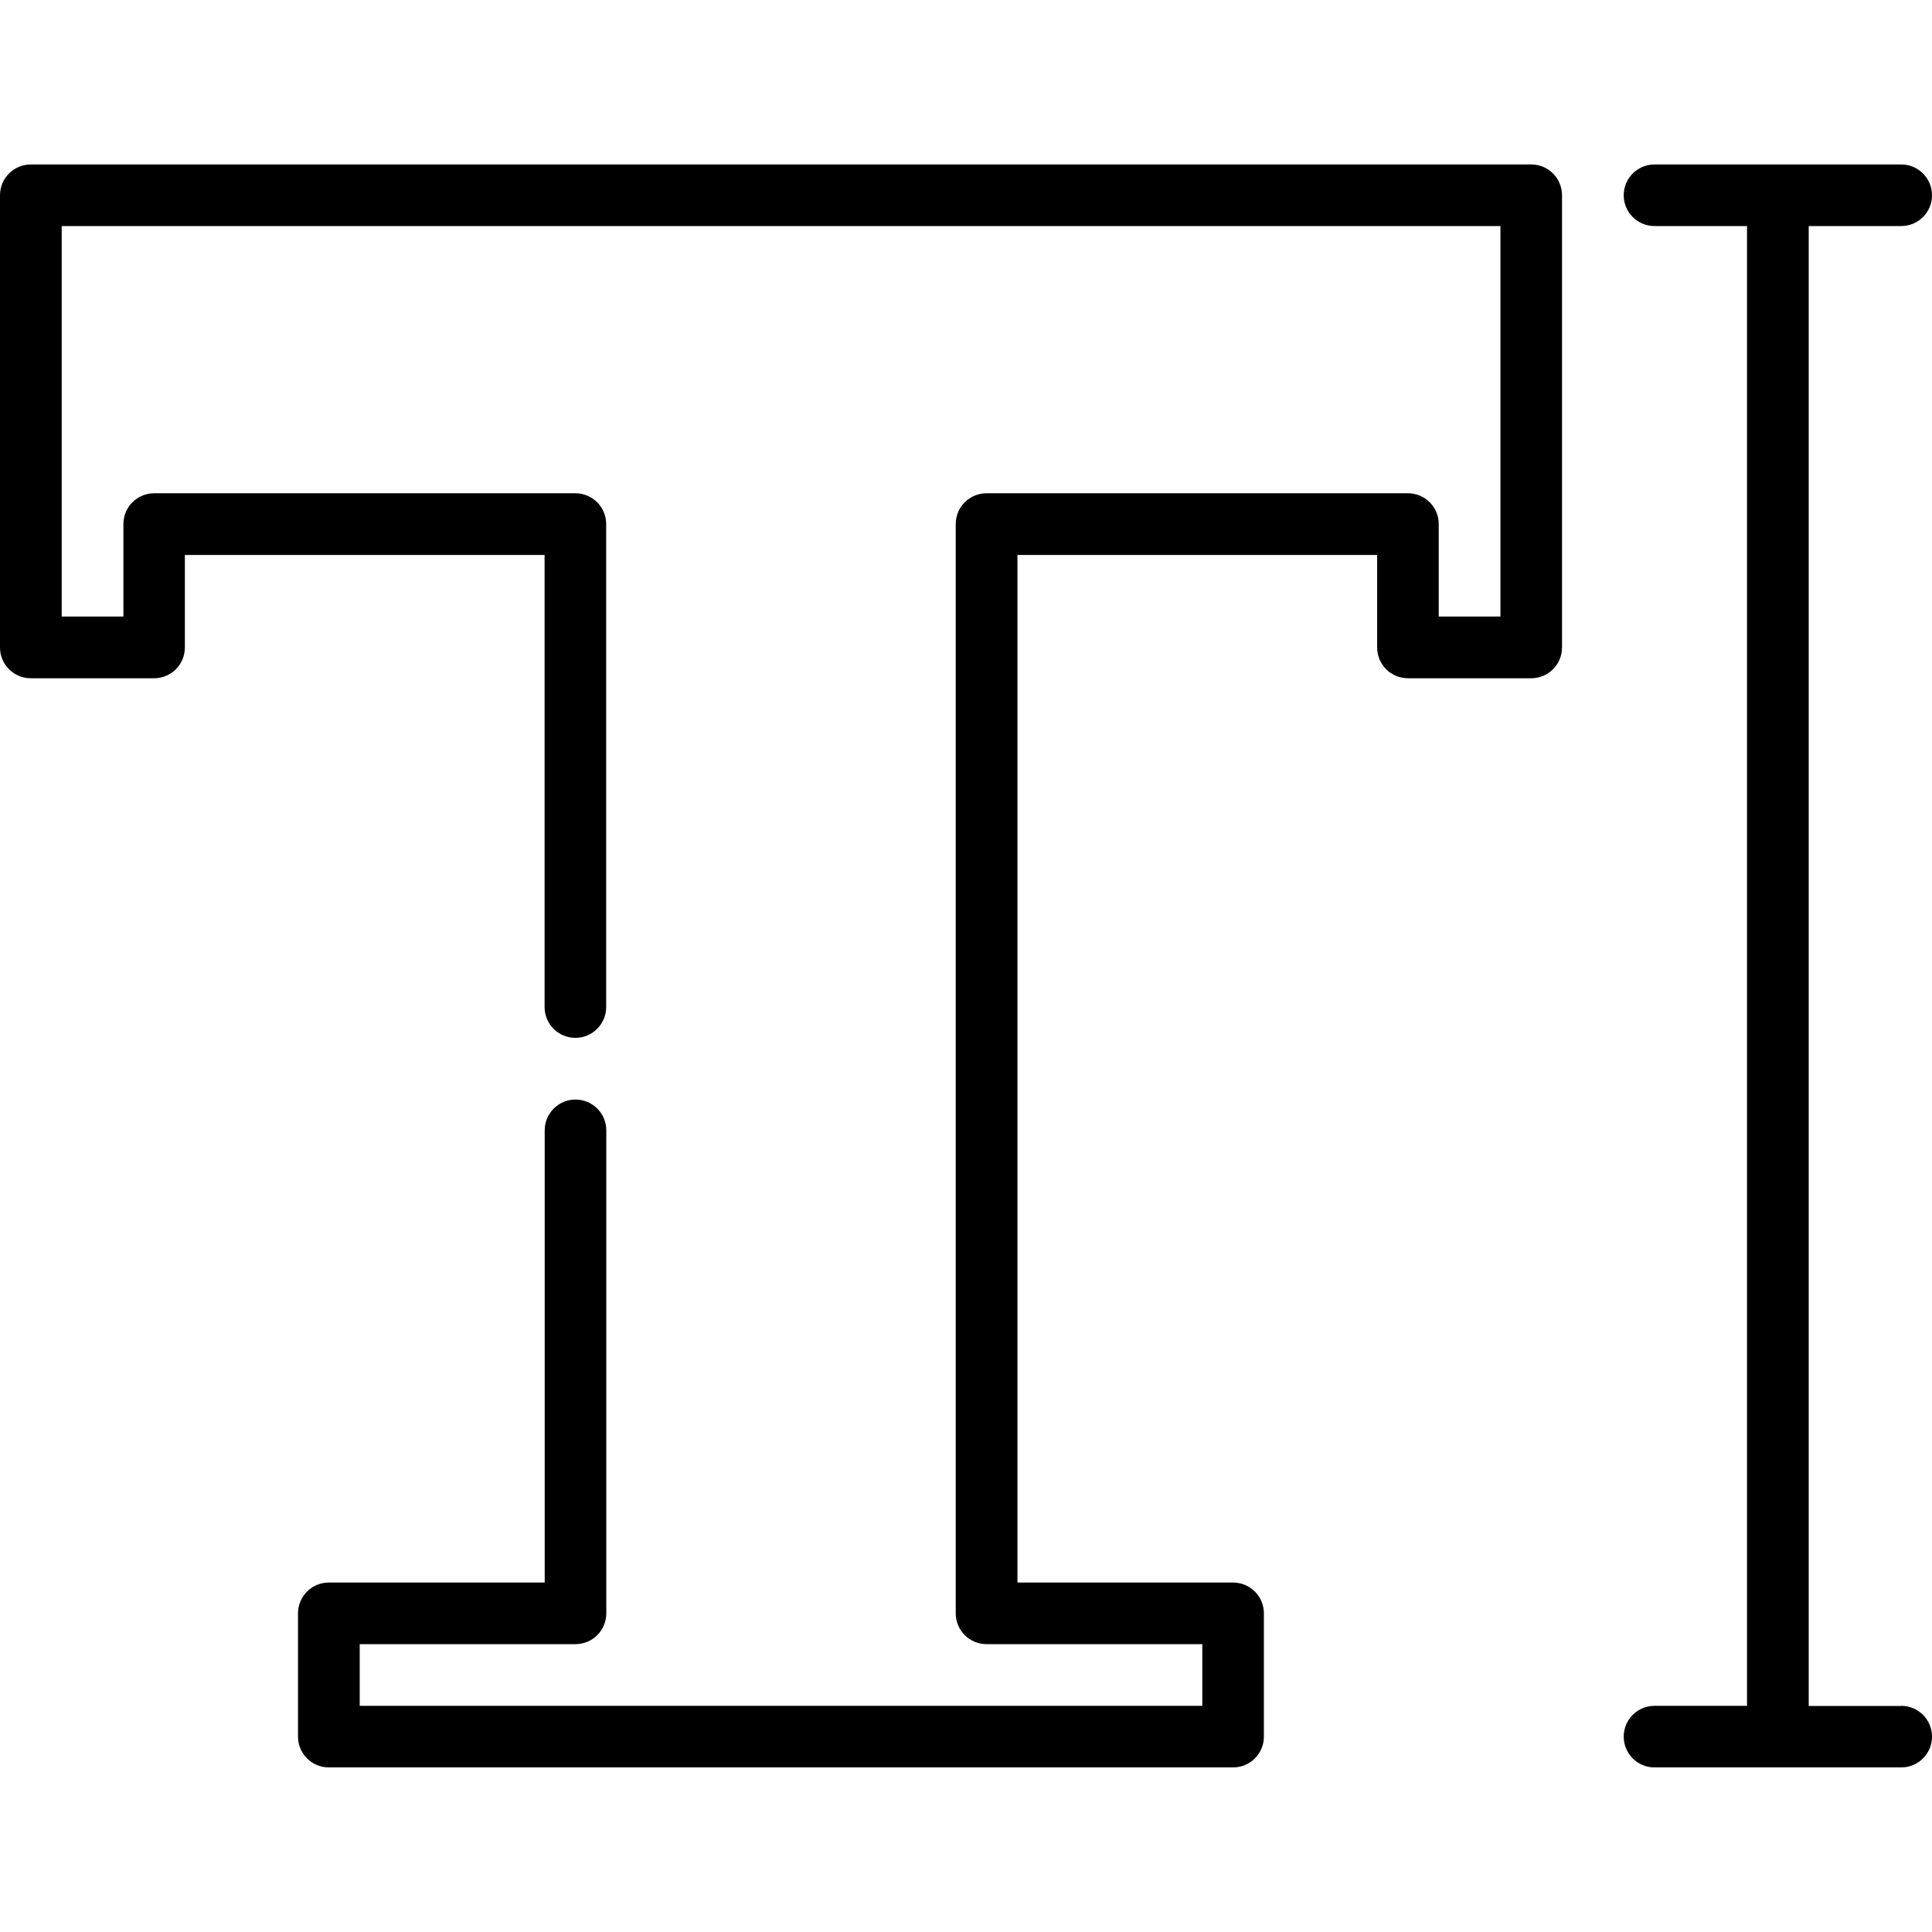
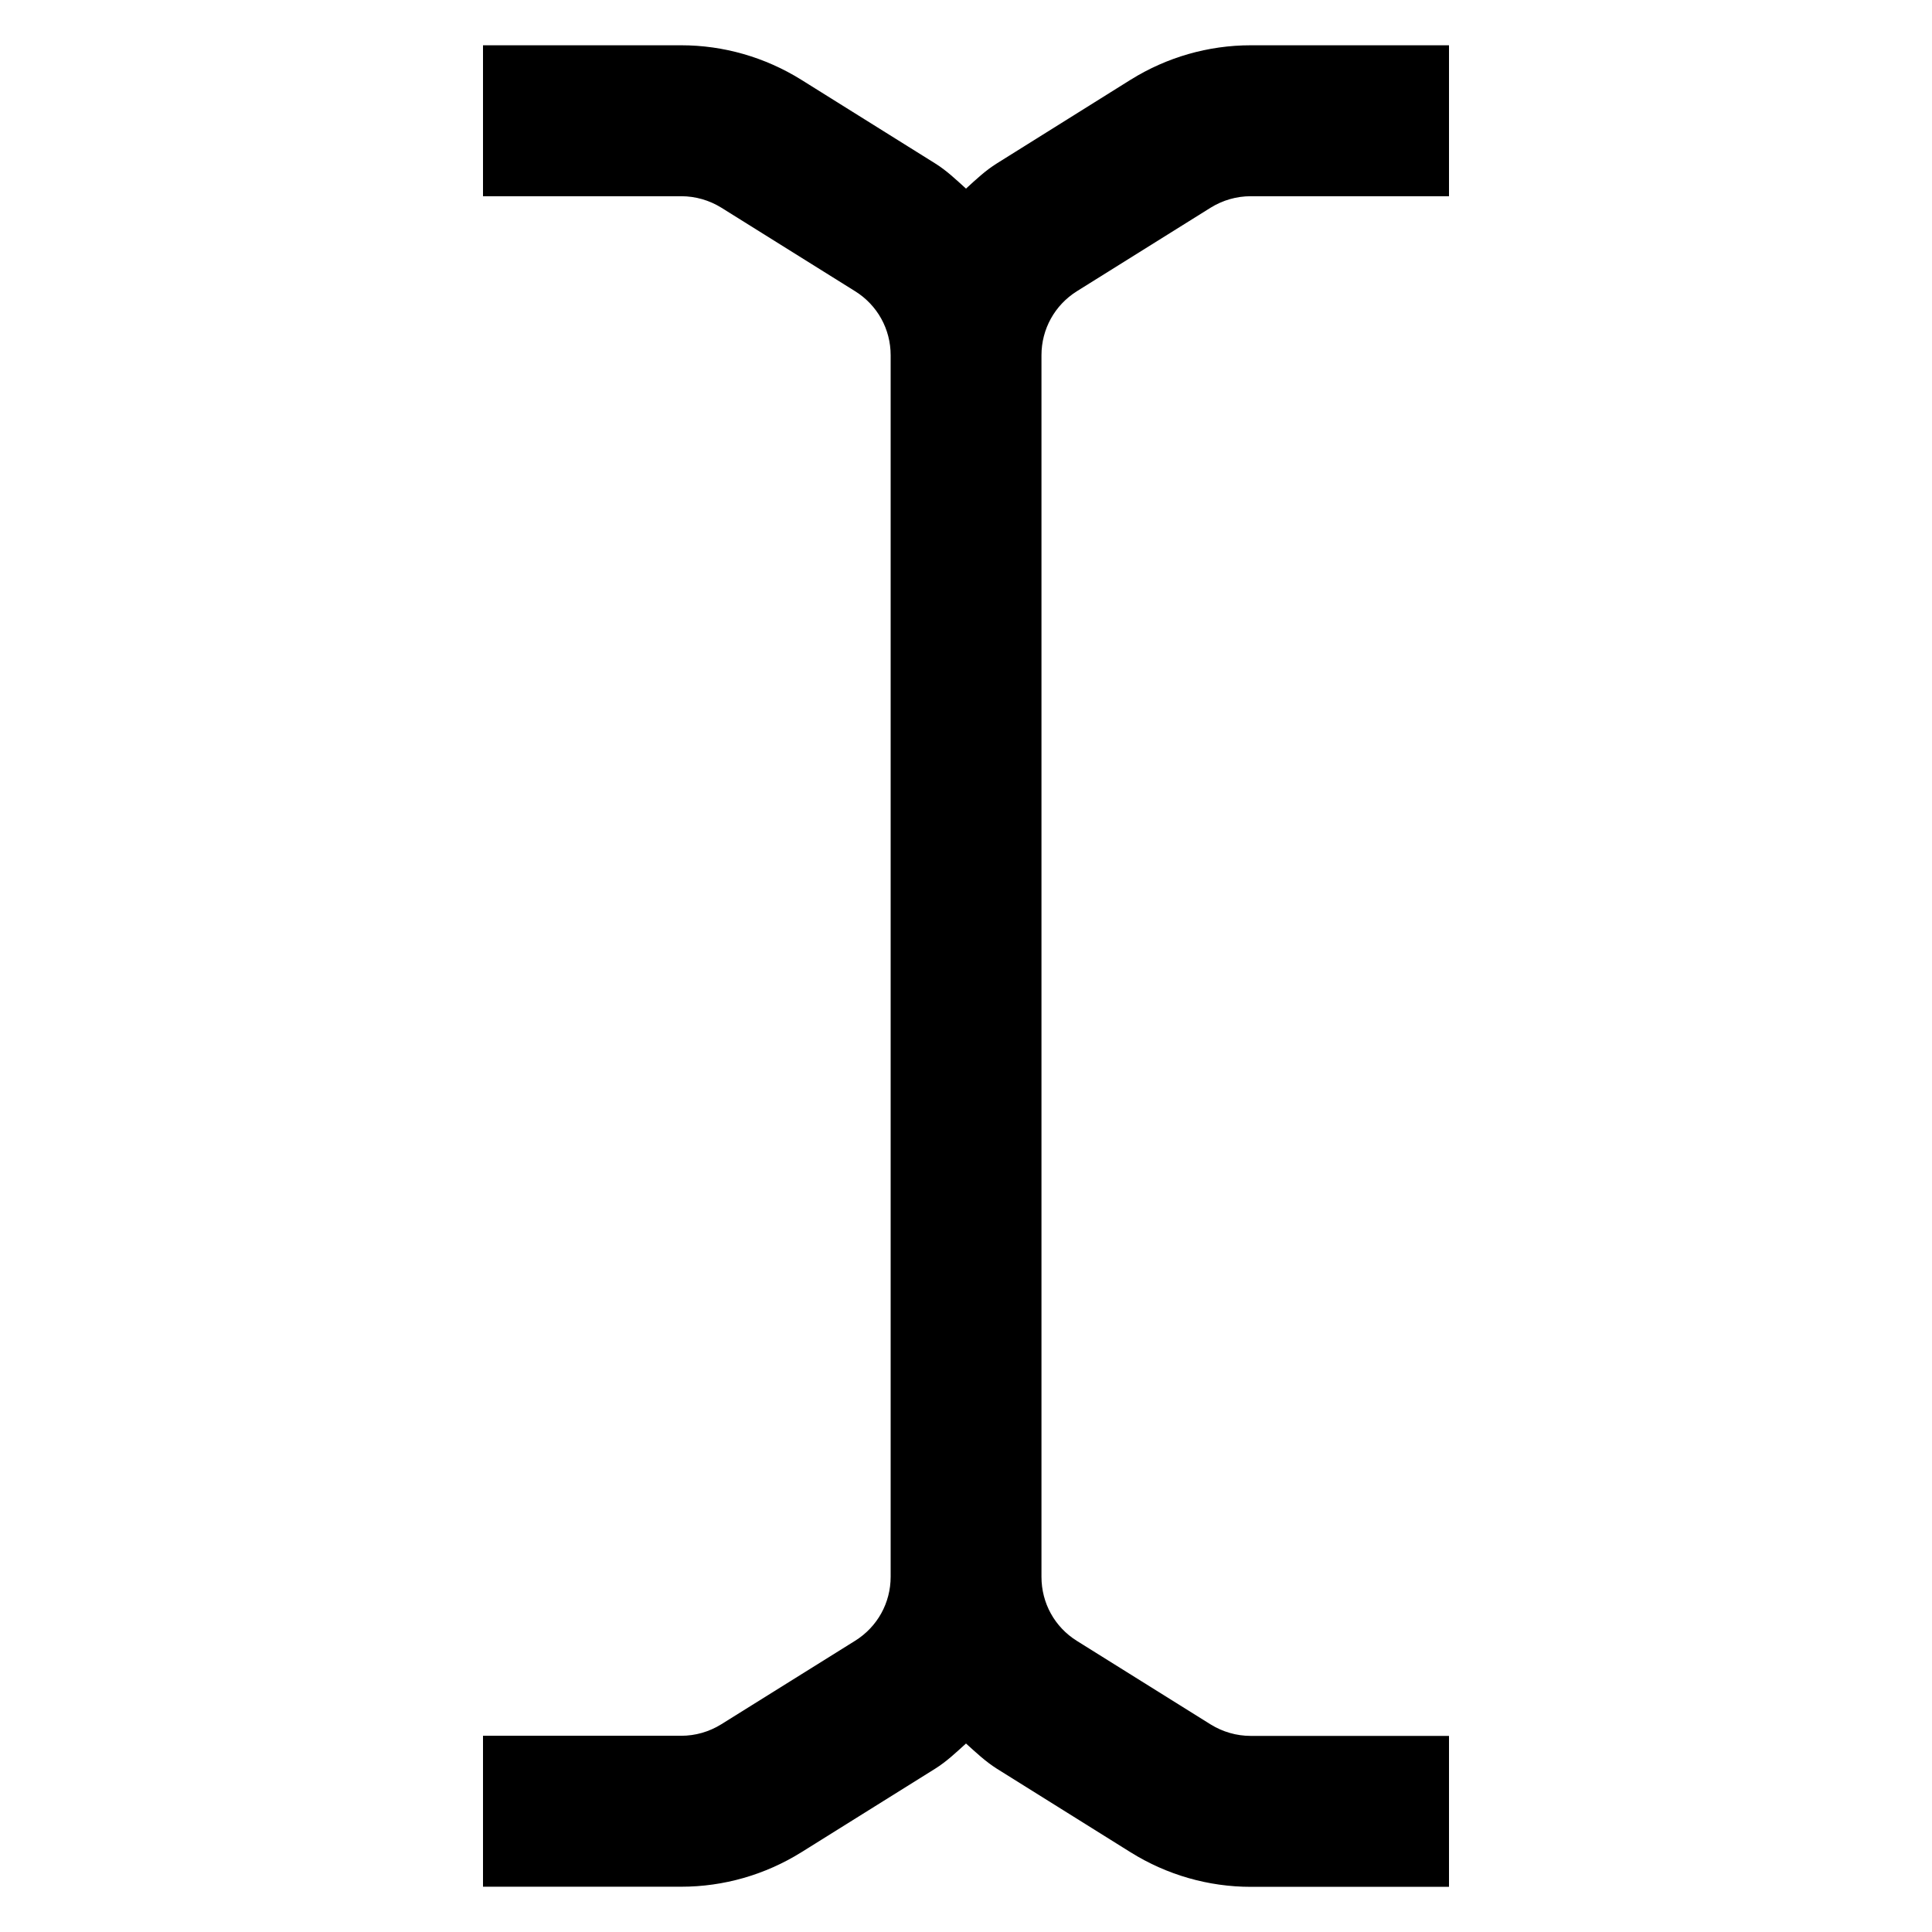
- <svg xmlns="http://www.w3.org/2000/svg" viewBox="0 0 16 16">
-   <path d="M12.681 1.362H.255c-.141 0-.255.114-.255.255v3.745c0 .141.114.255.255.255h1.021c.141 0 .255-.114.255-.255v-.766H4.51V8.34c0 .141.114.255.255.255s.255-.114.255-.255v-4c0-.141-.114-.255-.255-.255H1.277c-.141 0-.255.114-.255.255v.766H.511V1.872h11.915v3.234h-.511V4.34c0-.141-.114-.255-.255-.255H8.17c-.141 0-.255.114-.255.255v9.021c0 .141.114.255.255.255h1.787v.511H2.979v-.511h1.787c.141 0 .255-.114.255-.255v-4c0-.141-.114-.255-.255-.255s-.255.114-.255.255v3.745H2.723c-.141 0-.255.114-.255.255v1.021c0 .141.114.255.255.255h7.489c.141 0 .255-.114.255-.255v-1.021c0-.141-.114-.255-.255-.255H8.426v-8.51h2.979v.766c0 .141.114.255.255.255h1.021c.141 0 .255-.114.255-.255V1.617c0-.141-.114-.255-.255-.255zm3.064 12.766h-.766V1.872h.766c.141 0 .255-.114.255-.255s-.114-.255-.255-.255h-2.043c-.141 0-.255.114-.255.255s.114.255.255.255h.766v12.255h-.766c-.141 0-.255.114-.255.255s.114.255.255.255h2.043c.141 0 .255-.114.255-.255s-.114-.255-.255-.255z" />
+ <svg xmlns="http://www.w3.org/2000/svg" width="16" height="16" viewBox="0 0 16 16" fill="none">
+   <path d="M8.625 2.942C8.625 2.725 8.735 2.527 8.918 2.412L10.026 1.72C10.126 1.658 10.24 1.625 10.358 1.625H12V0.375H10.358C10.006 0.375 9.663 0.474 9.364 0.66L8.256 1.353C8.161 1.412 8.081 1.488 8 1.562C7.918 1.488 7.839 1.412 7.744 1.353L6.635 0.66C6.336 0.474 5.993 0.375 5.642 0.375H4V1.625H5.642C5.759 1.625 5.874 1.658 5.974 1.72L7.082 2.412C7.266 2.527 7.376 2.725 7.376 2.942V8V13.058C7.376 13.275 7.266 13.473 7.082 13.588L5.973 14.28C5.873 14.342 5.759 14.375 5.641 14.375H4V15.625H5.642C5.994 15.625 6.337 15.526 6.636 15.34L7.744 14.648C7.84 14.588 7.919 14.512 8 14.439C8.081 14.512 8.161 14.588 8.256 14.648L9.365 15.341C9.664 15.527 10.007 15.626 10.359 15.626H12V14.376H10.358C10.241 14.376 10.126 14.343 10.026 14.281L8.918 13.589C8.734 13.474 8.625 13.276 8.625 13.059V8V2.942Z" fill="black" />
</svg>
